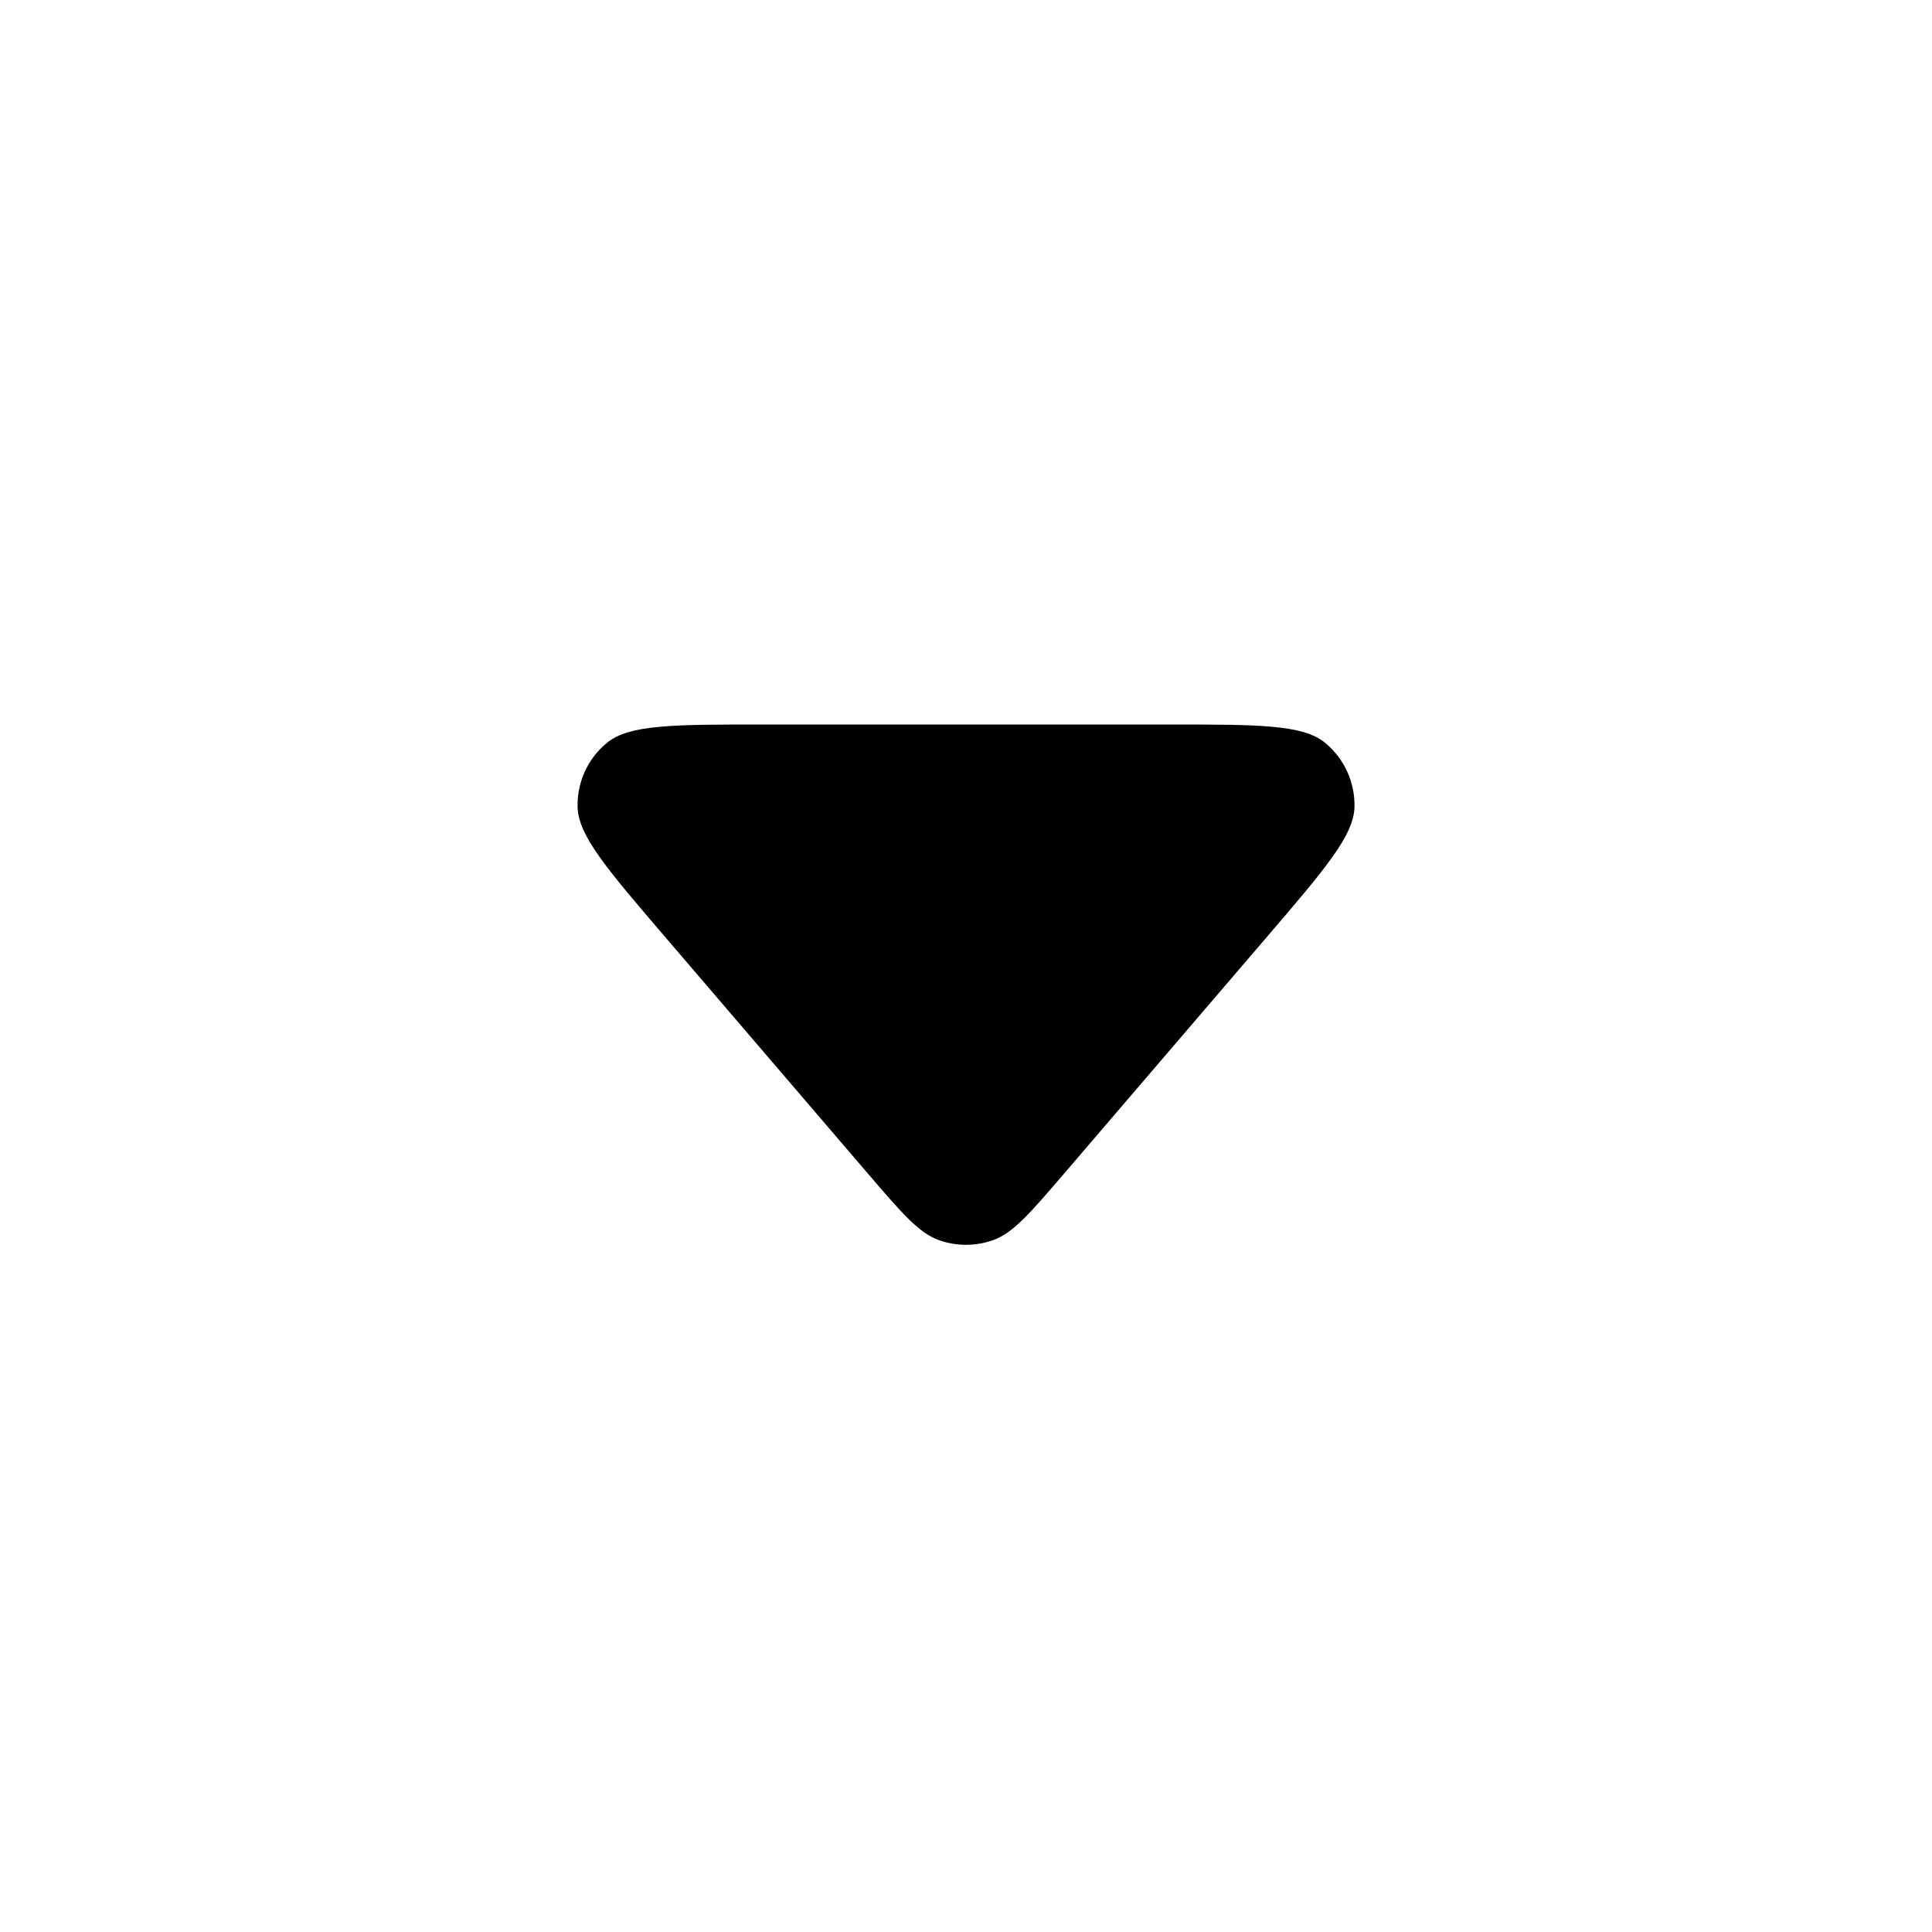
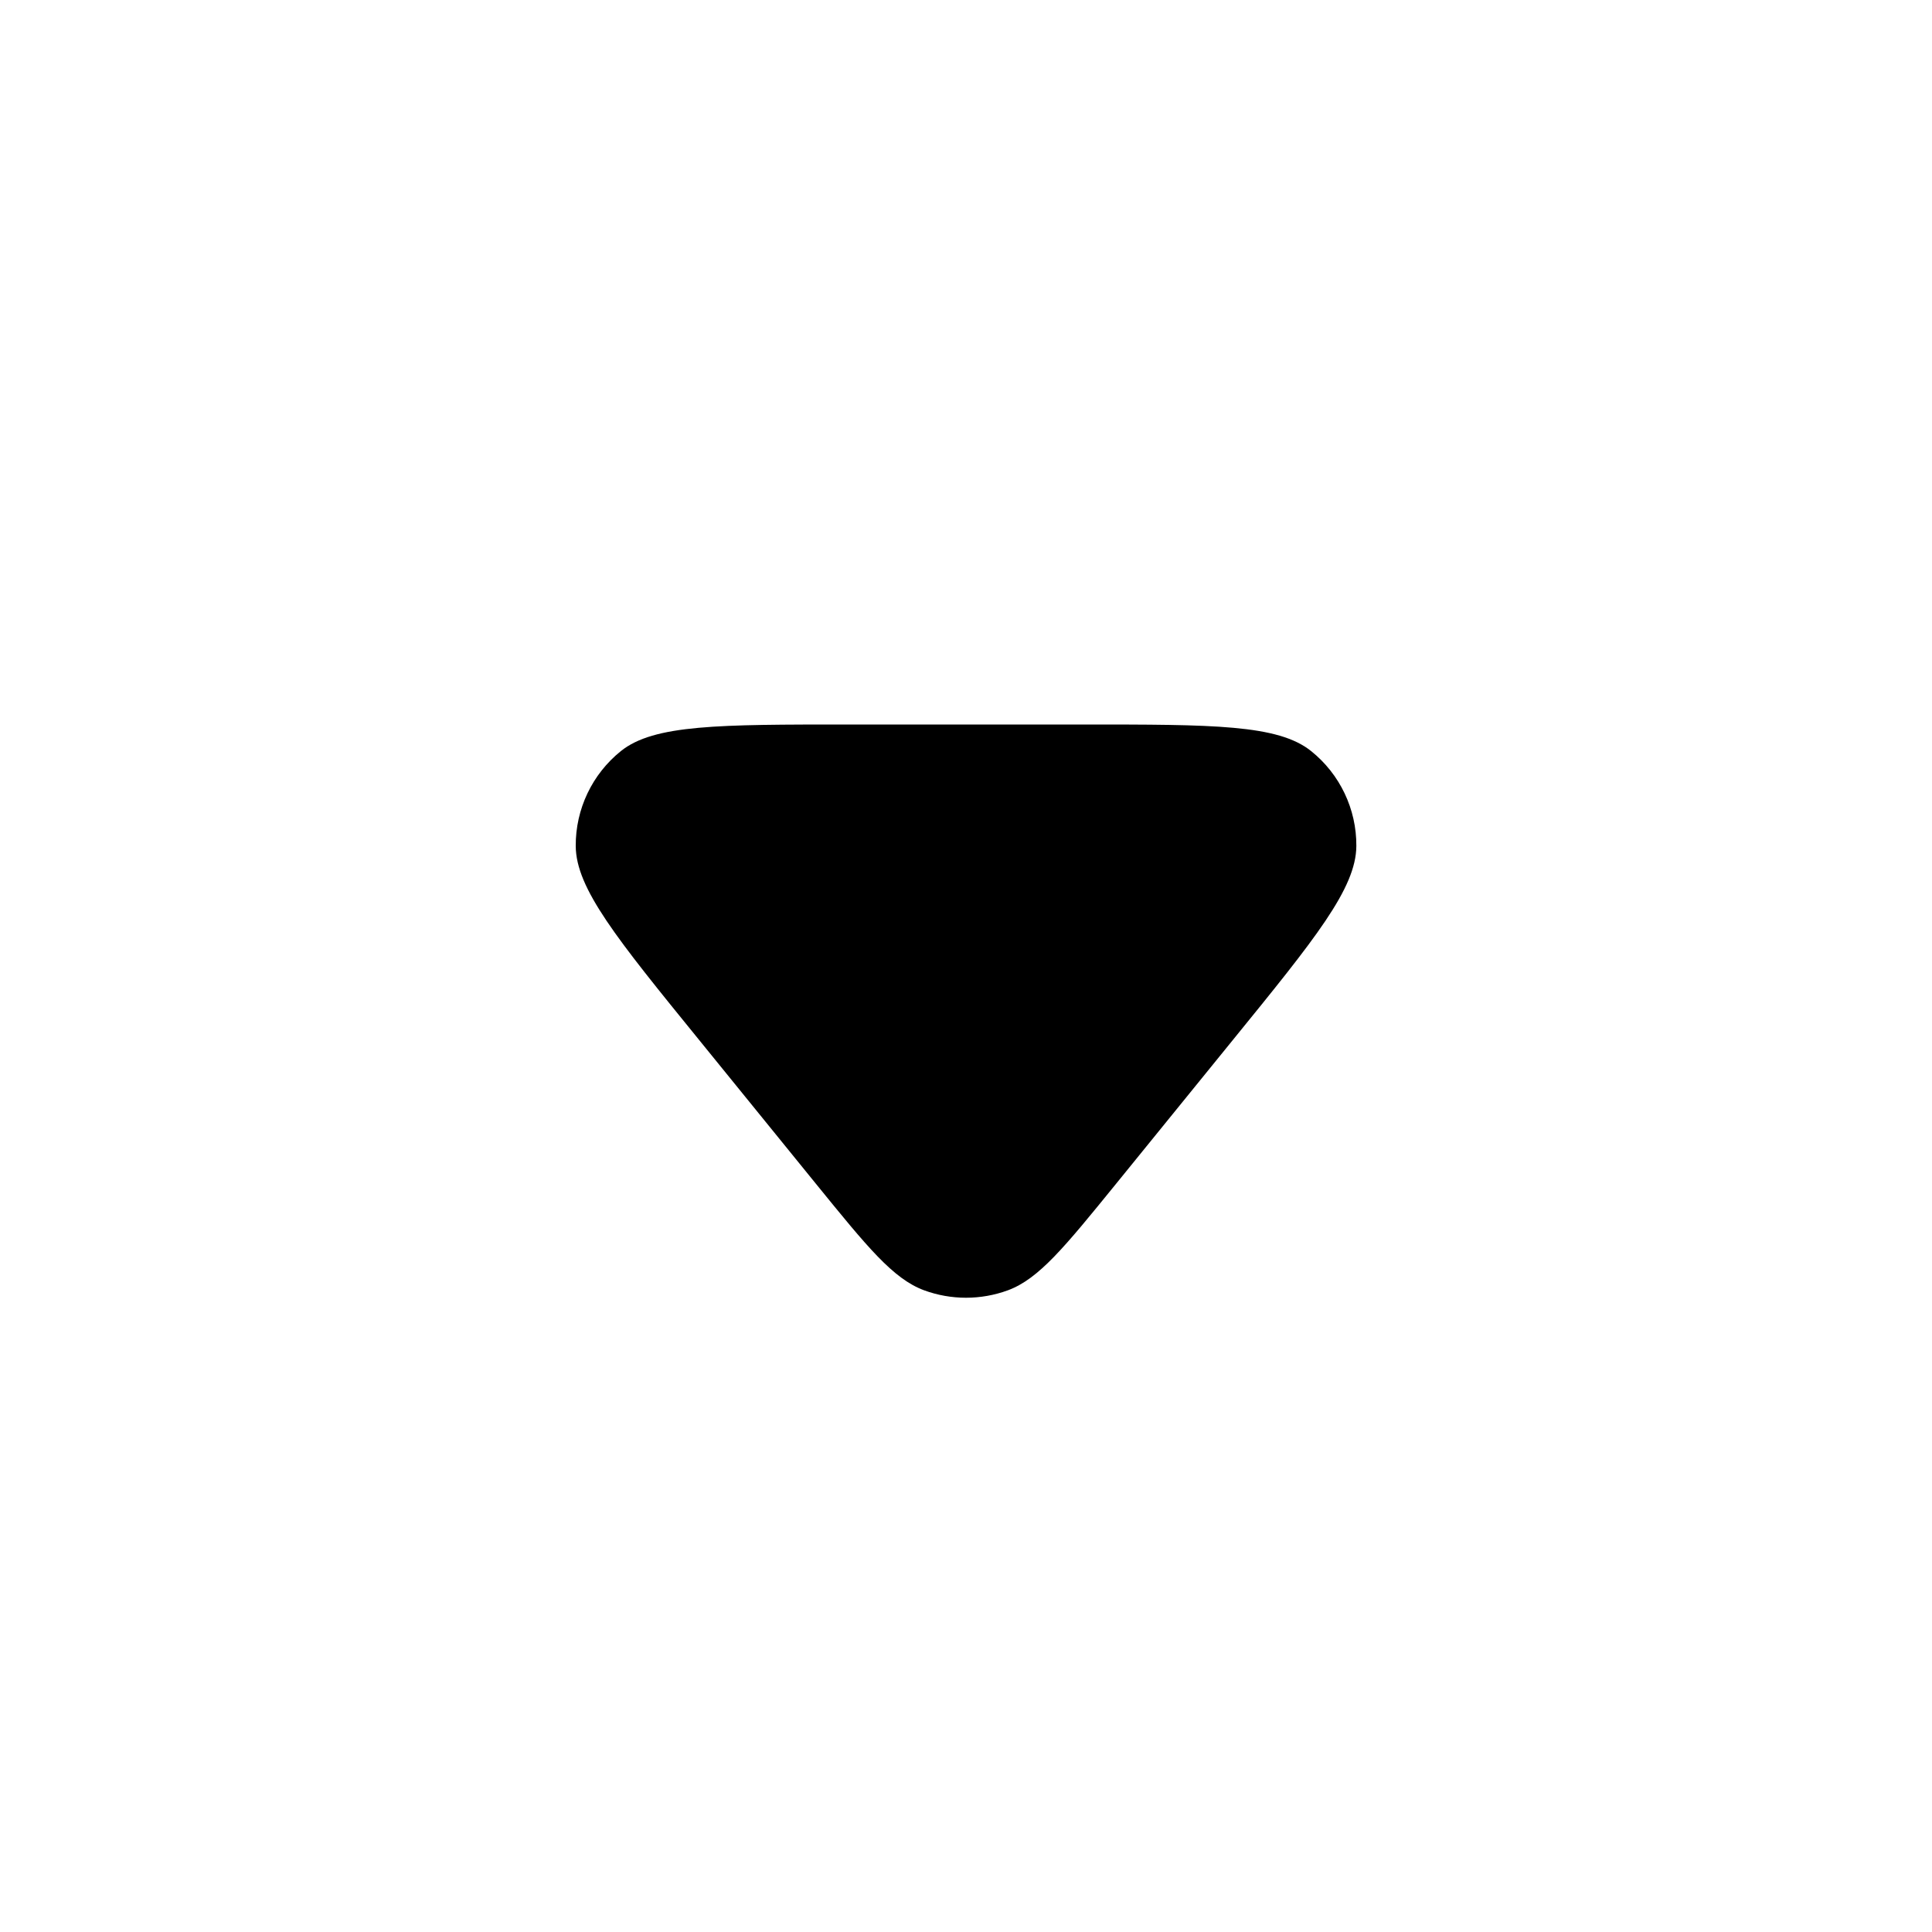
<svg xmlns="http://www.w3.org/2000/svg" viewBox="0 0 24 24">
-   <path d="M13.215 14.583C12.796 15.071 12.587 15.315 12.338 15.405C12.12 15.483 11.881 15.483 11.662 15.405C11.413 15.315 11.204 15.071 10.785 14.583L8.264 11.641C7.544 10.801 7.183 10.381 7.175 10.025C7.167 9.716 7.303 9.42 7.543 9.225C7.818 9 8.372 9 9.479 9H14.521C15.628 9 16.182 9 16.458 9.225C16.697 9.42 16.833 9.716 16.826 10.025C16.817 10.381 16.456 10.801 15.736 11.641L13.215 14.583Z" />
+   <path d="M13.863 14.707C13.225 15.492 12.906 15.885 12.522 16.028C12.185 16.152 11.815 16.152 11.478 16.028C11.094 15.885 10.775 15.492 10.137 14.707L8.68 12.913C7.663 11.662 7.155 11.037 7.152 10.51C7.149 10.051 7.356 9.617 7.713 9.33C8.124 9 8.93 9 10.542 9H13.458C15.07 9 15.876 9 16.287 9.33C16.645 9.617 16.852 10.051 16.849 10.51C16.845 11.037 16.337 11.662 15.32 12.913L13.863 14.707Z" />
</svg>
